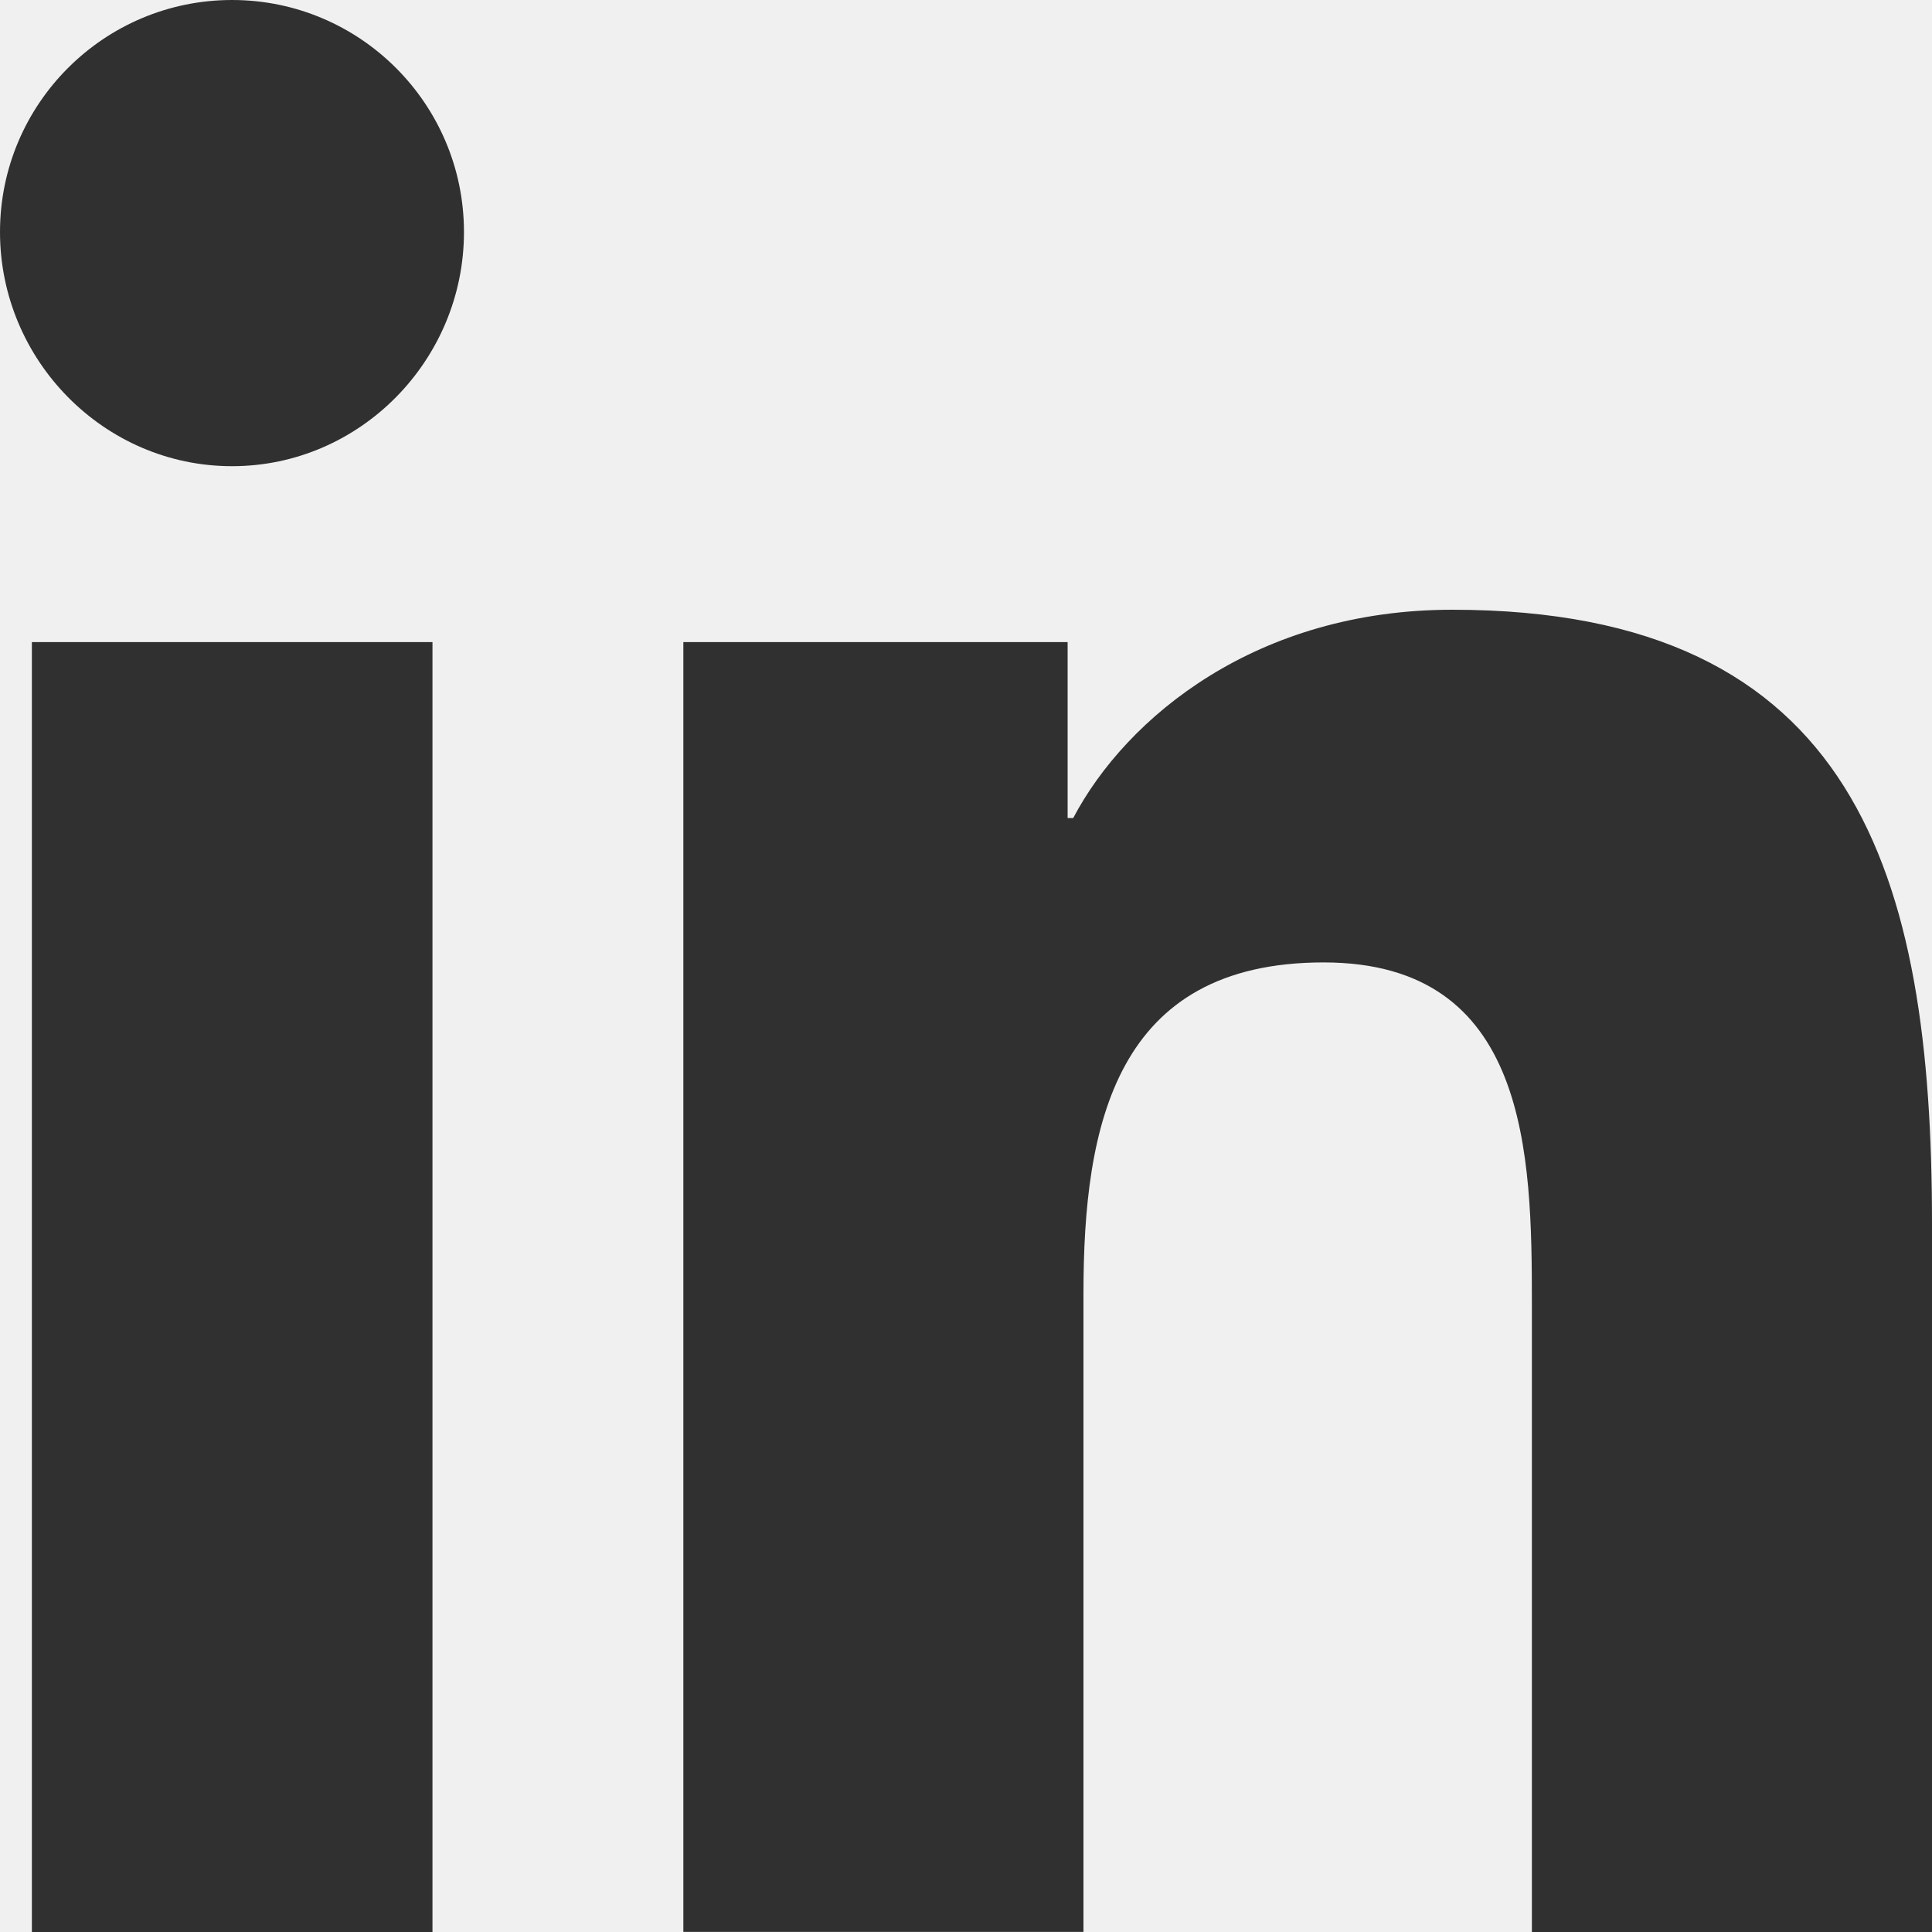
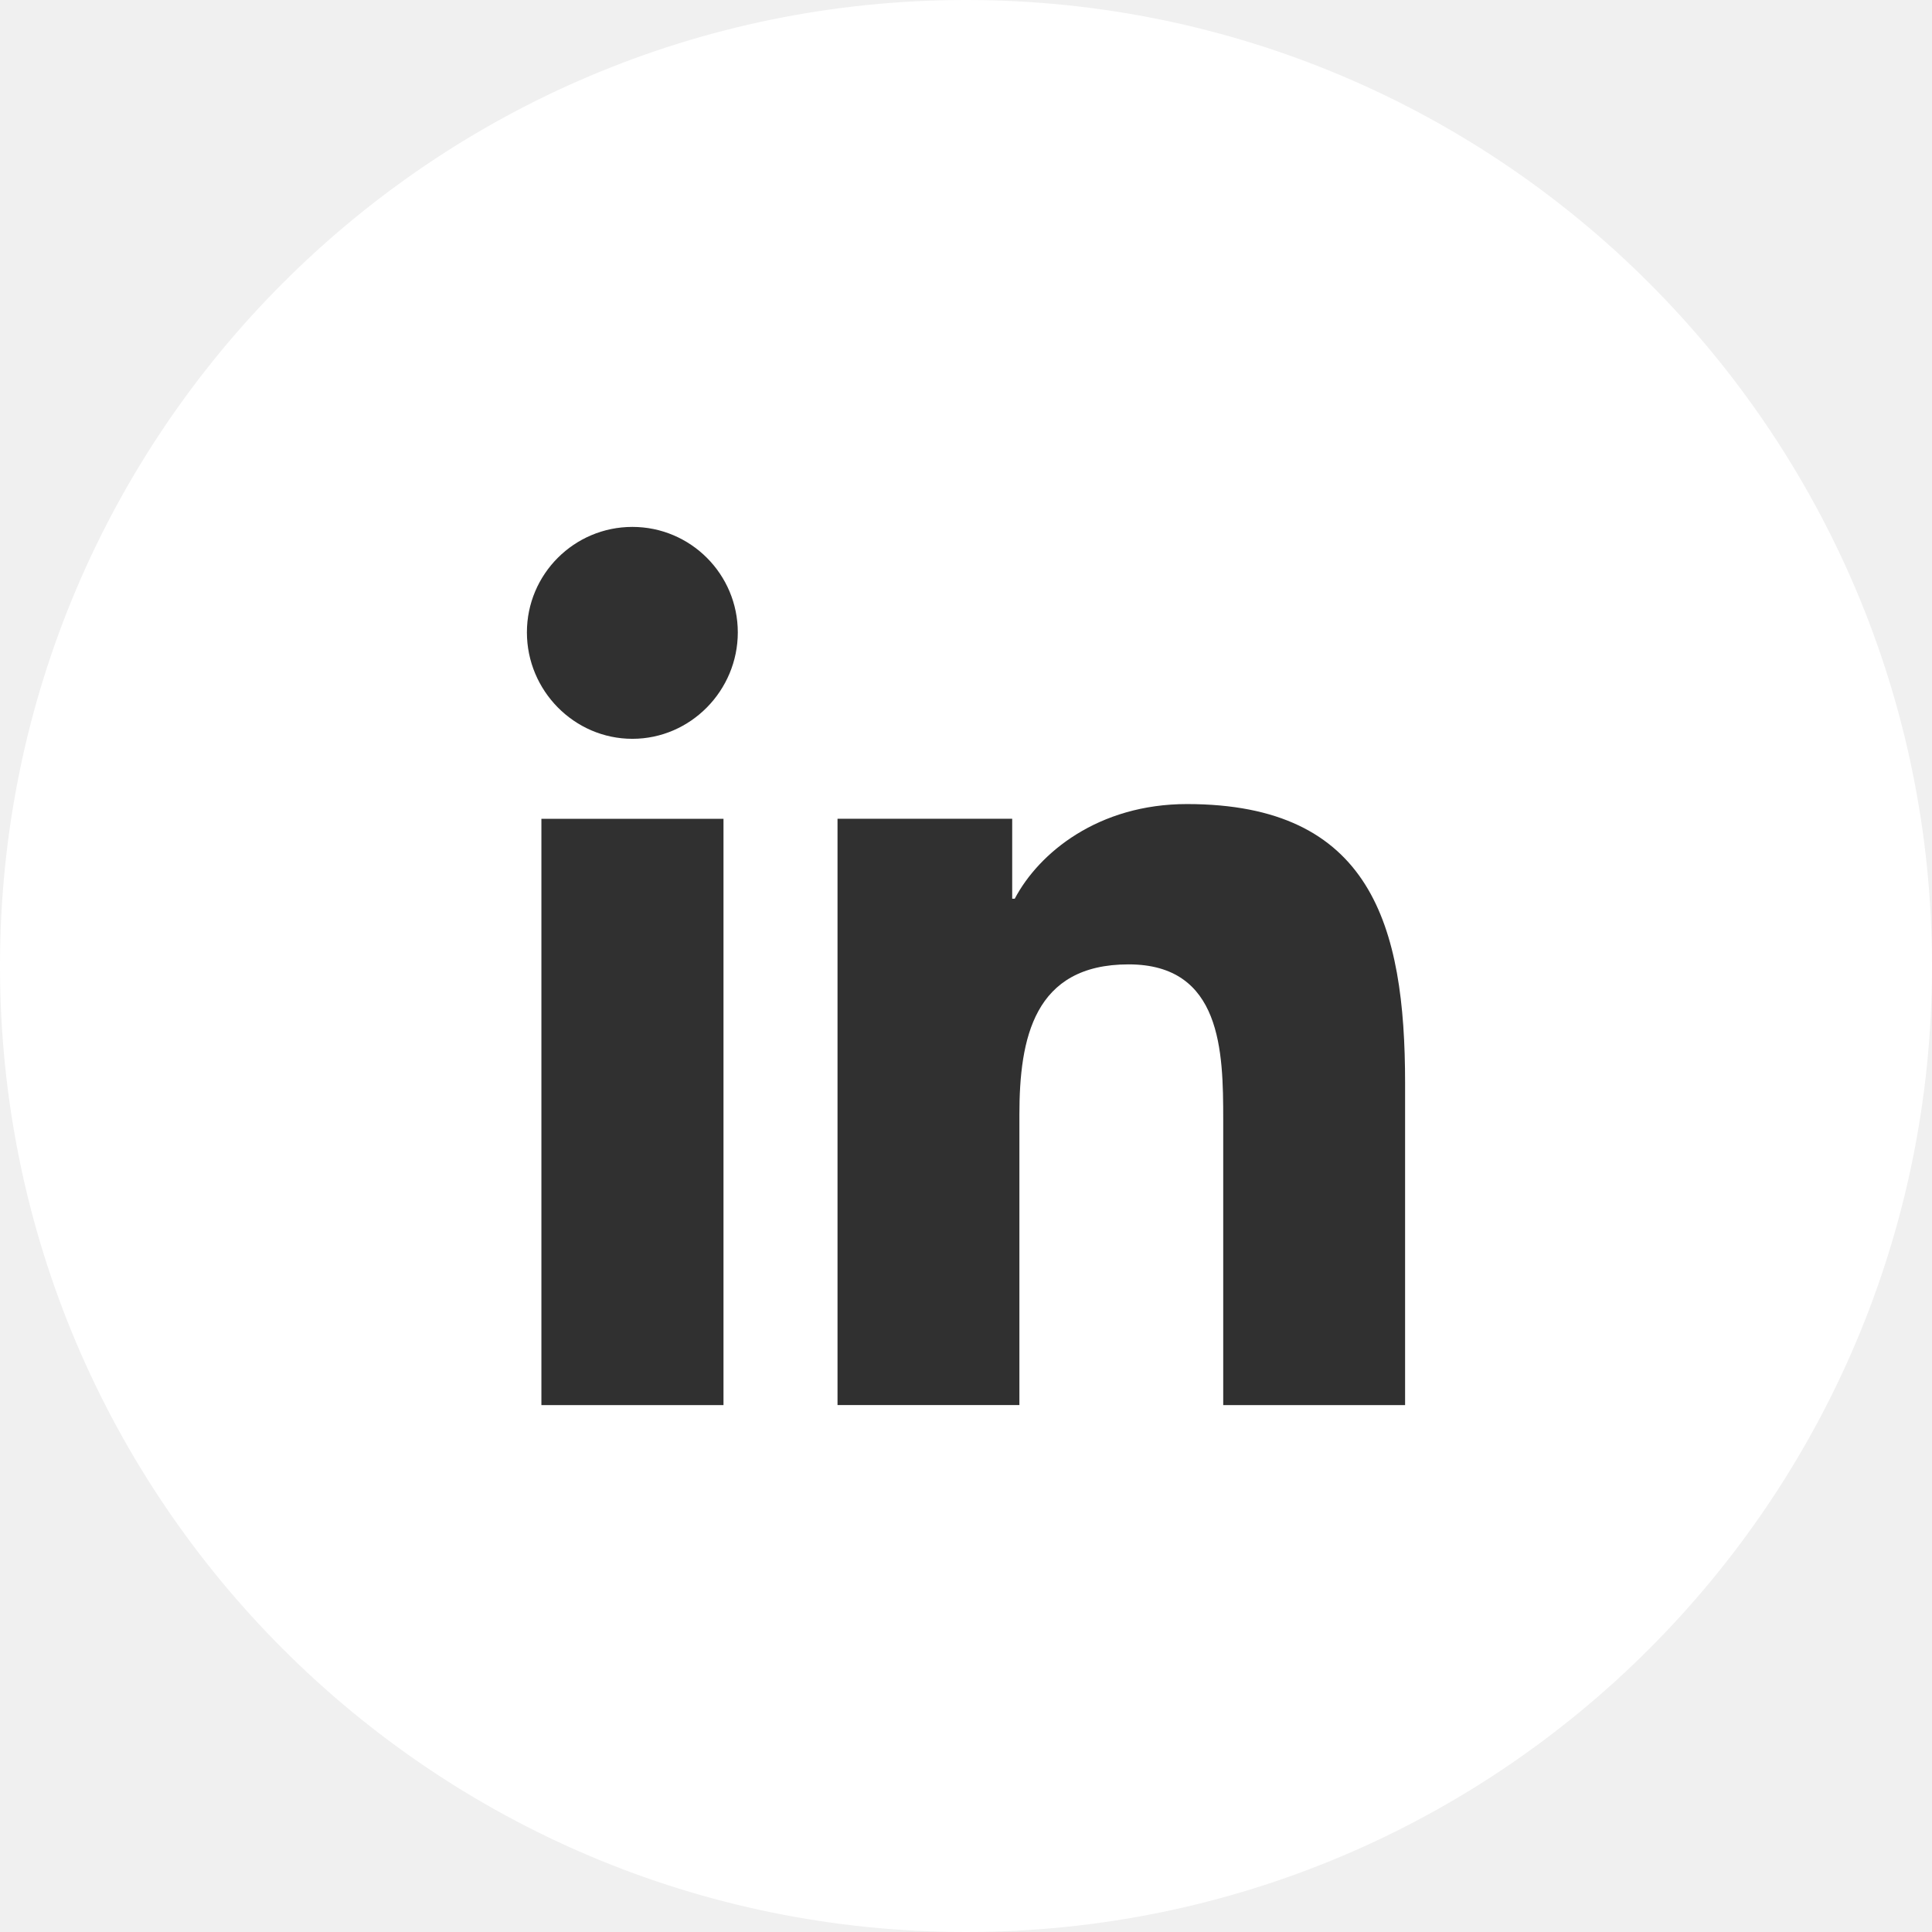
- <svg xmlns="http://www.w3.org/2000/svg" width="20" height="20" viewBox="0 0 20 20" fill="none">
-   <g clip-path="url(#clip0_1374_245)">
-     <path d="M19.995 20V19.999H20V12.664C20 9.076 19.228 6.312 15.033 6.312C13.016 6.312 11.663 7.418 11.11 8.468H11.052V6.647H7.074V19.999H11.216V13.388C11.216 11.647 11.546 9.963 13.702 9.963C15.826 9.963 15.858 11.95 15.858 13.499V20H19.995Z" fill="#303030" />
-     <path d="M0.33 6.647H4.477V20H0.33V6.647Z" fill="#303030" />
-     <path d="M2.402 0C1.076 0 0 1.076 0 2.402C0 3.728 1.076 4.826 2.402 4.826C3.728 4.826 4.803 3.728 4.803 2.402C4.803 1.076 3.727 0 2.402 0V0Z" fill="#303030" />
+ <svg xmlns="http://www.w3.org/2000/svg" width="44" height="44" viewBox="0 0 44 44" fill="none">
+   <path d="M44 22C44 28.075 41.538 33.575 37.556 37.556C33.575 41.538 28.075 44 22 44C15.925 44 10.425 41.538 6.444 37.556C2.462 33.575 0 28.075 0 22C0 15.925 2.462 10.425 6.444 6.444C10.425 2.462 15.925 0 22 0C28.075 0 33.575 2.462 37.556 6.444C41.538 10.425 44 15.925 44 22Z" fill="white" />
+   <g clip-path="url(#clip0_1374_271)">
+     <path d="M31.995 32V31.999H32V24.664C32 21.076 31.228 18.312 27.033 18.312C25.016 18.312 23.663 19.418 23.11 20.468H23.052V18.647H19.074V31.999H23.216V25.388C23.216 23.647 23.546 21.963 25.702 21.963C27.826 21.963 27.858 23.95 27.858 25.499V32H31.995Z" fill="#303030" />
+     <path d="M12.33 18.648H16.477V32H12.33V18.648Z" fill="#303030" />
+     <path d="M14.402 12C13.076 12 12 13.076 12 14.402C12 15.727 13.076 16.826 14.402 16.826C15.727 16.826 16.803 15.727 16.803 14.402C16.802 13.076 15.727 12 14.402 12V12Z" fill="#303030" />
  </g>
  <defs>
-     <clipPath id="clip0_1374_245">
-       <rect width="20" height="20" fill="white" />
+     <clipPath id="clip0_1374_271">
+       <rect width="20" height="20" fill="white" transform="translate(12 12)" />
    </clipPath>
  </defs>
</svg>
